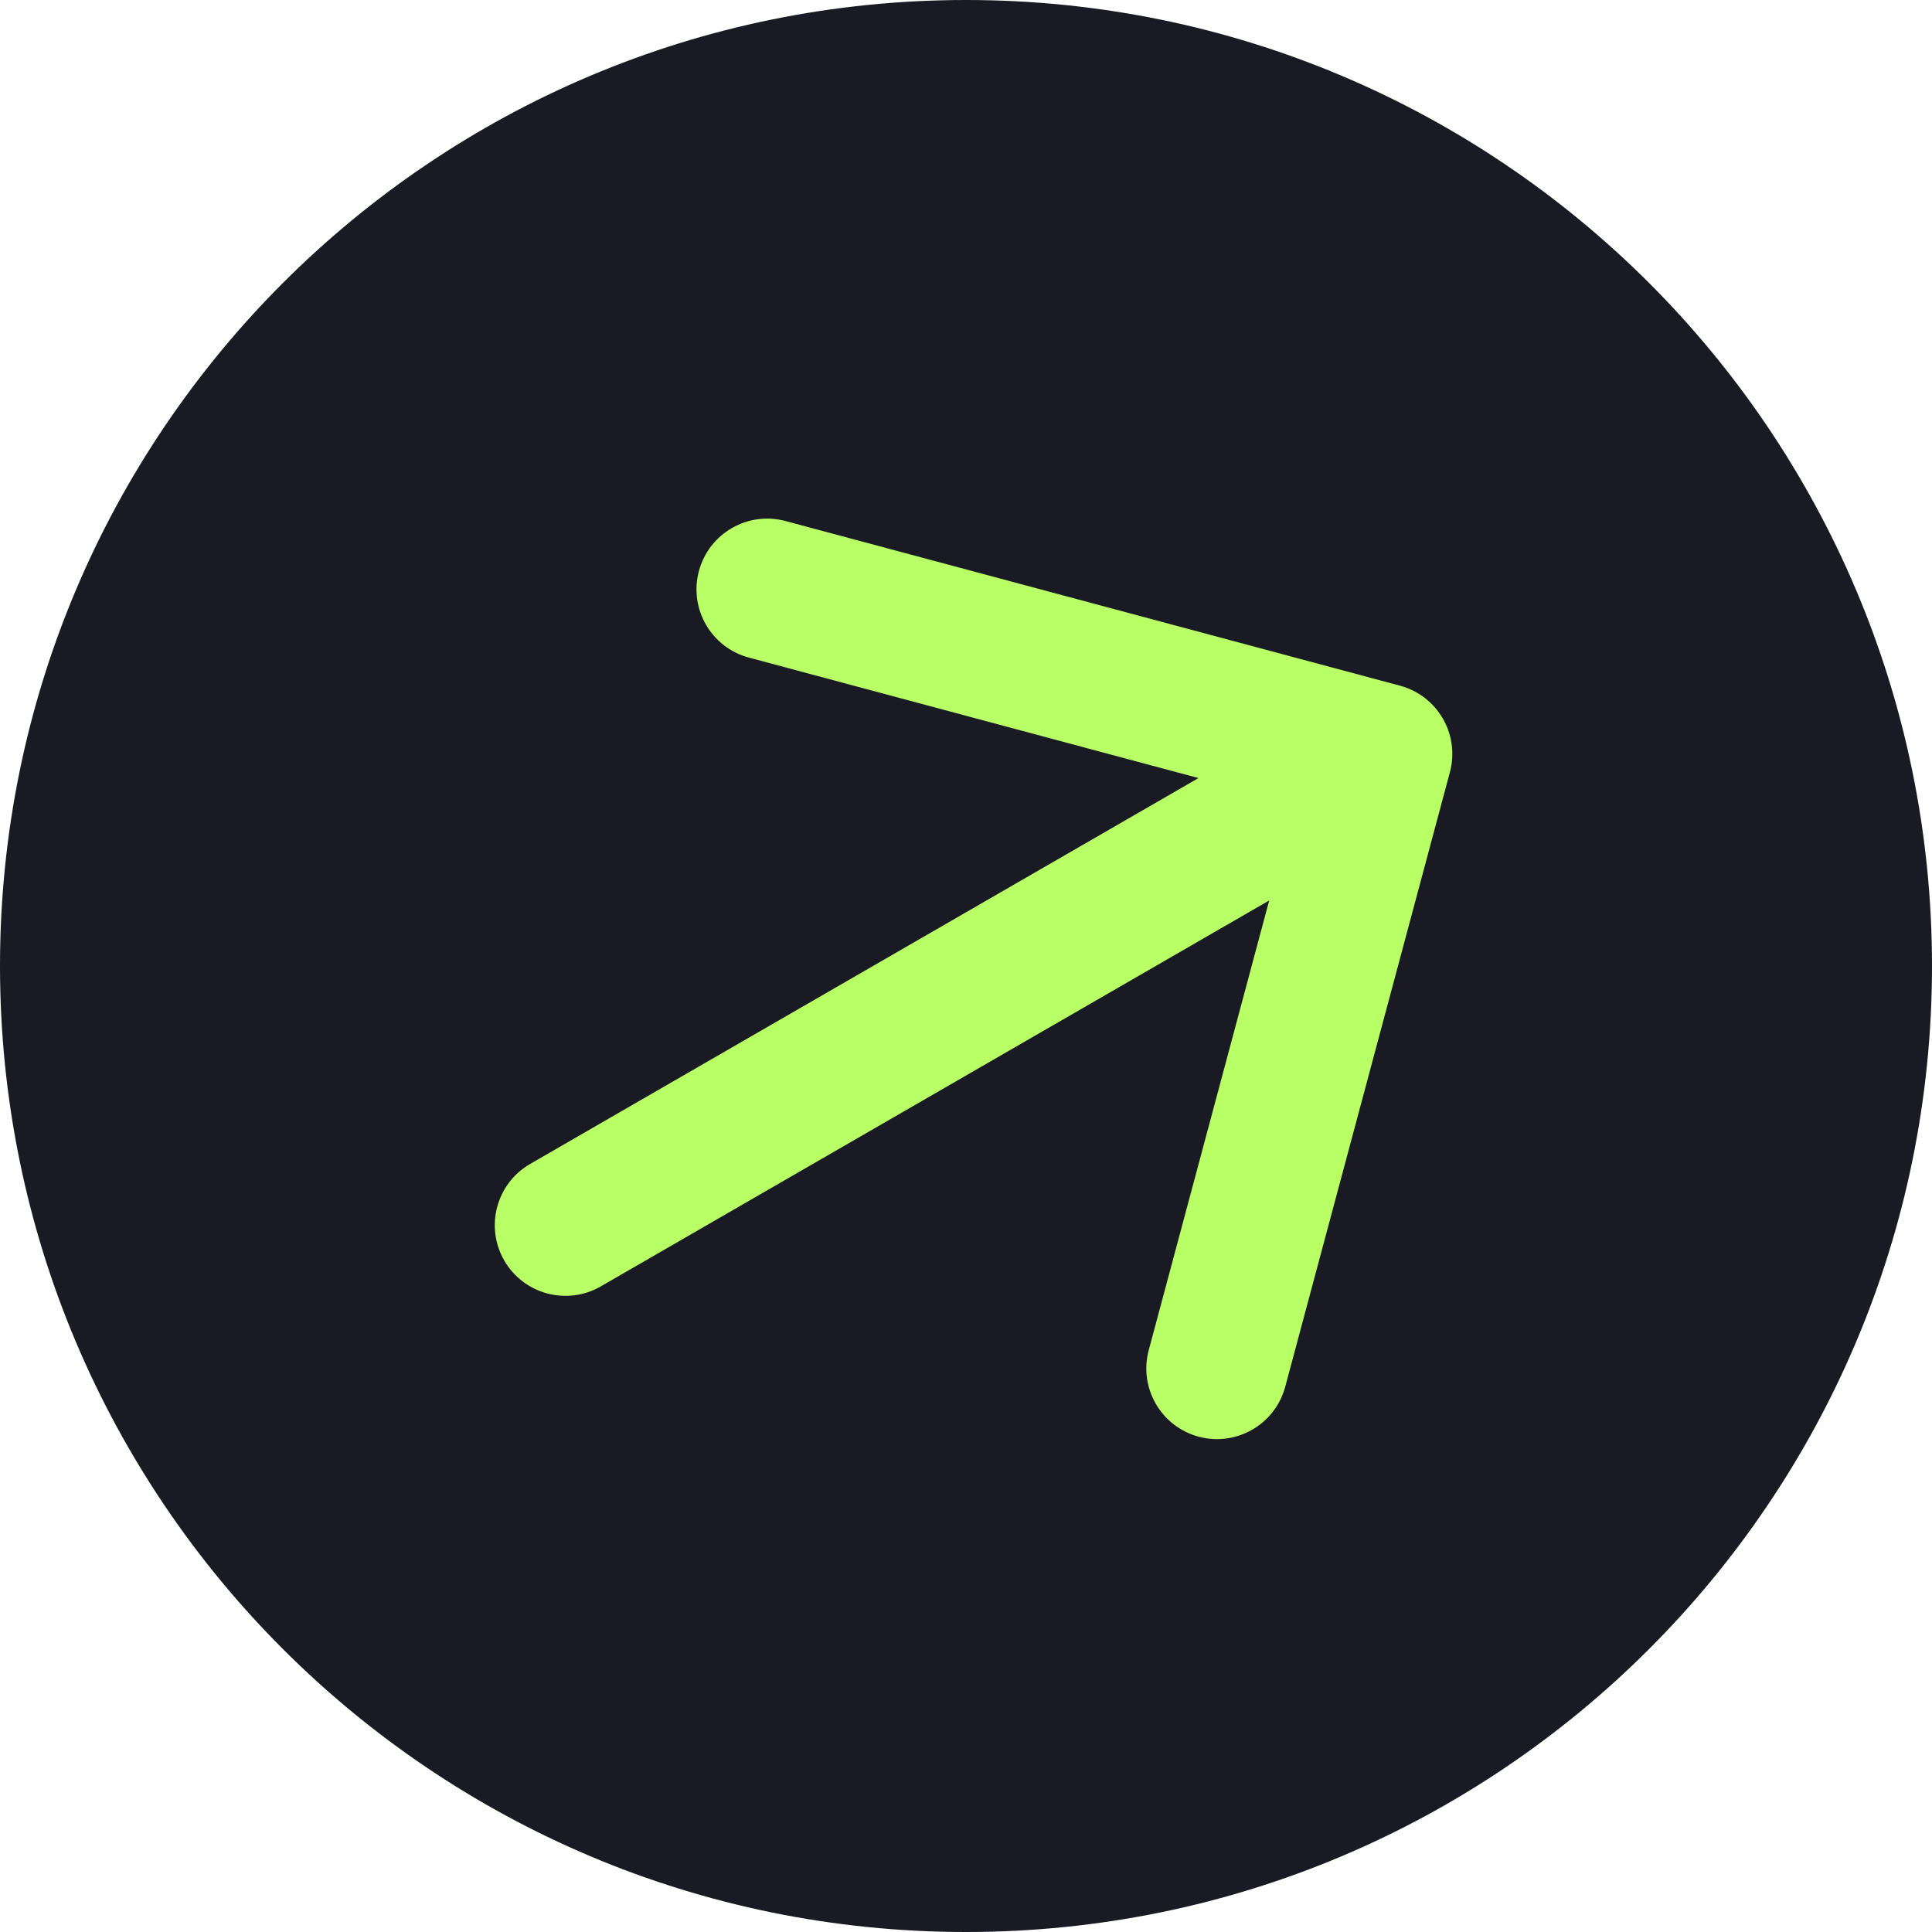
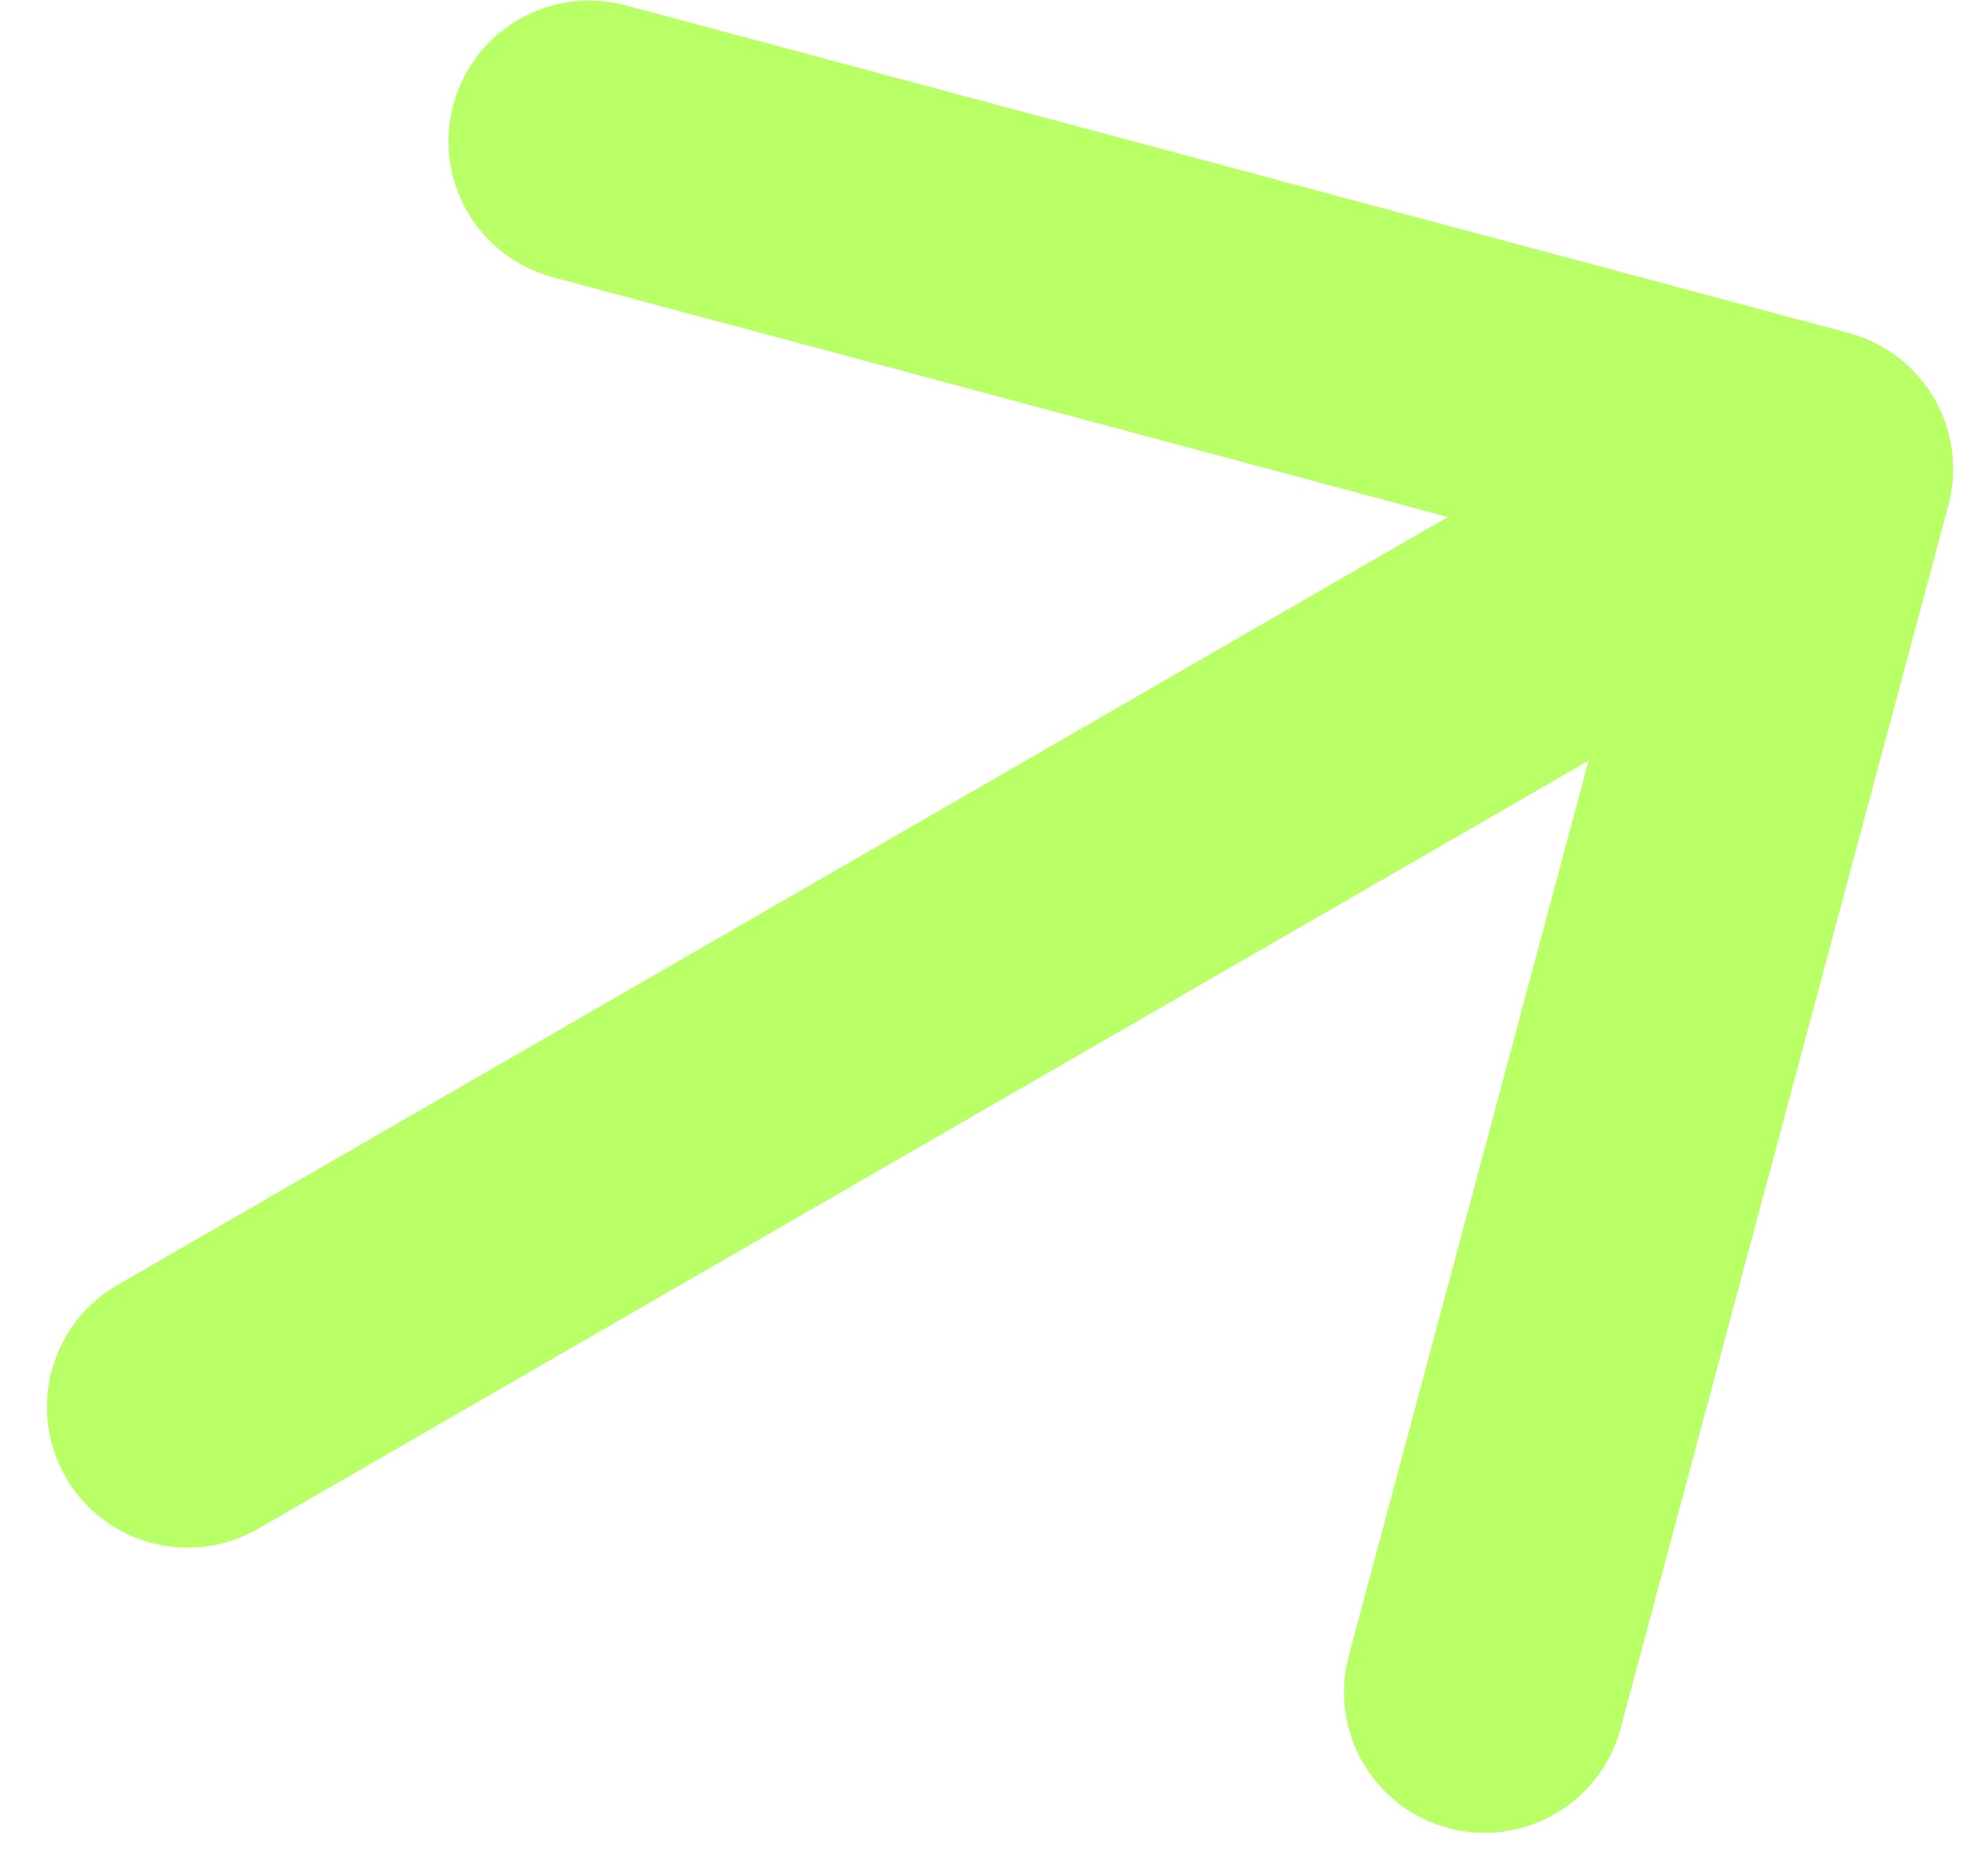
- <svg xmlns="http://www.w3.org/2000/svg" width="41" height="41" viewBox="0 0 41 41" fill="none">
-   <circle cx="20.5" cy="20.5" r="20.5" fill="#191A23" />
-   <path d="M11.25 24.701C10.533 25.115 10.287 26.033 10.701 26.75C11.115 27.467 12.033 27.713 12.75 27.299L11.25 24.701ZM30.769 16.388C30.984 15.588 30.509 14.765 29.709 14.551L16.669 11.057C15.868 10.843 15.046 11.318 14.832 12.118C14.617 12.918 15.092 13.74 15.892 13.955L27.483 17.061L24.378 28.652C24.163 29.452 24.638 30.274 25.438 30.489C26.238 30.703 27.061 30.228 27.275 29.428L30.769 16.388ZM12.75 27.299L30.07 17.299L28.57 14.701L11.25 24.701L12.75 27.299Z" fill="#B9FF66" />
+ <svg xmlns="http://www.w3.org/2000/svg" width="21" height="20" viewBox="0 0 21 20" fill="none">
+   <path d="M1.25 13.701C0.533 14.115 0.287 15.033 0.701 15.75C1.115 16.467 2.033 16.713 2.75 16.299L1.25 13.701ZM20.769 5.388C20.984 4.588 20.509 3.766 19.709 3.551L6.669 0.057C5.869 -0.157 5.046 0.318 4.832 1.118C4.617 1.918 5.092 2.74 5.892 2.955L17.483 6.061L14.378 17.652C14.163 18.452 14.638 19.274 15.438 19.489C16.238 19.703 17.061 19.228 17.275 18.428L20.769 5.388ZM2.75 16.299L20.07 6.299L18.57 3.701L1.25 13.701L2.75 16.299Z" fill="#B9FF66" />
</svg>
